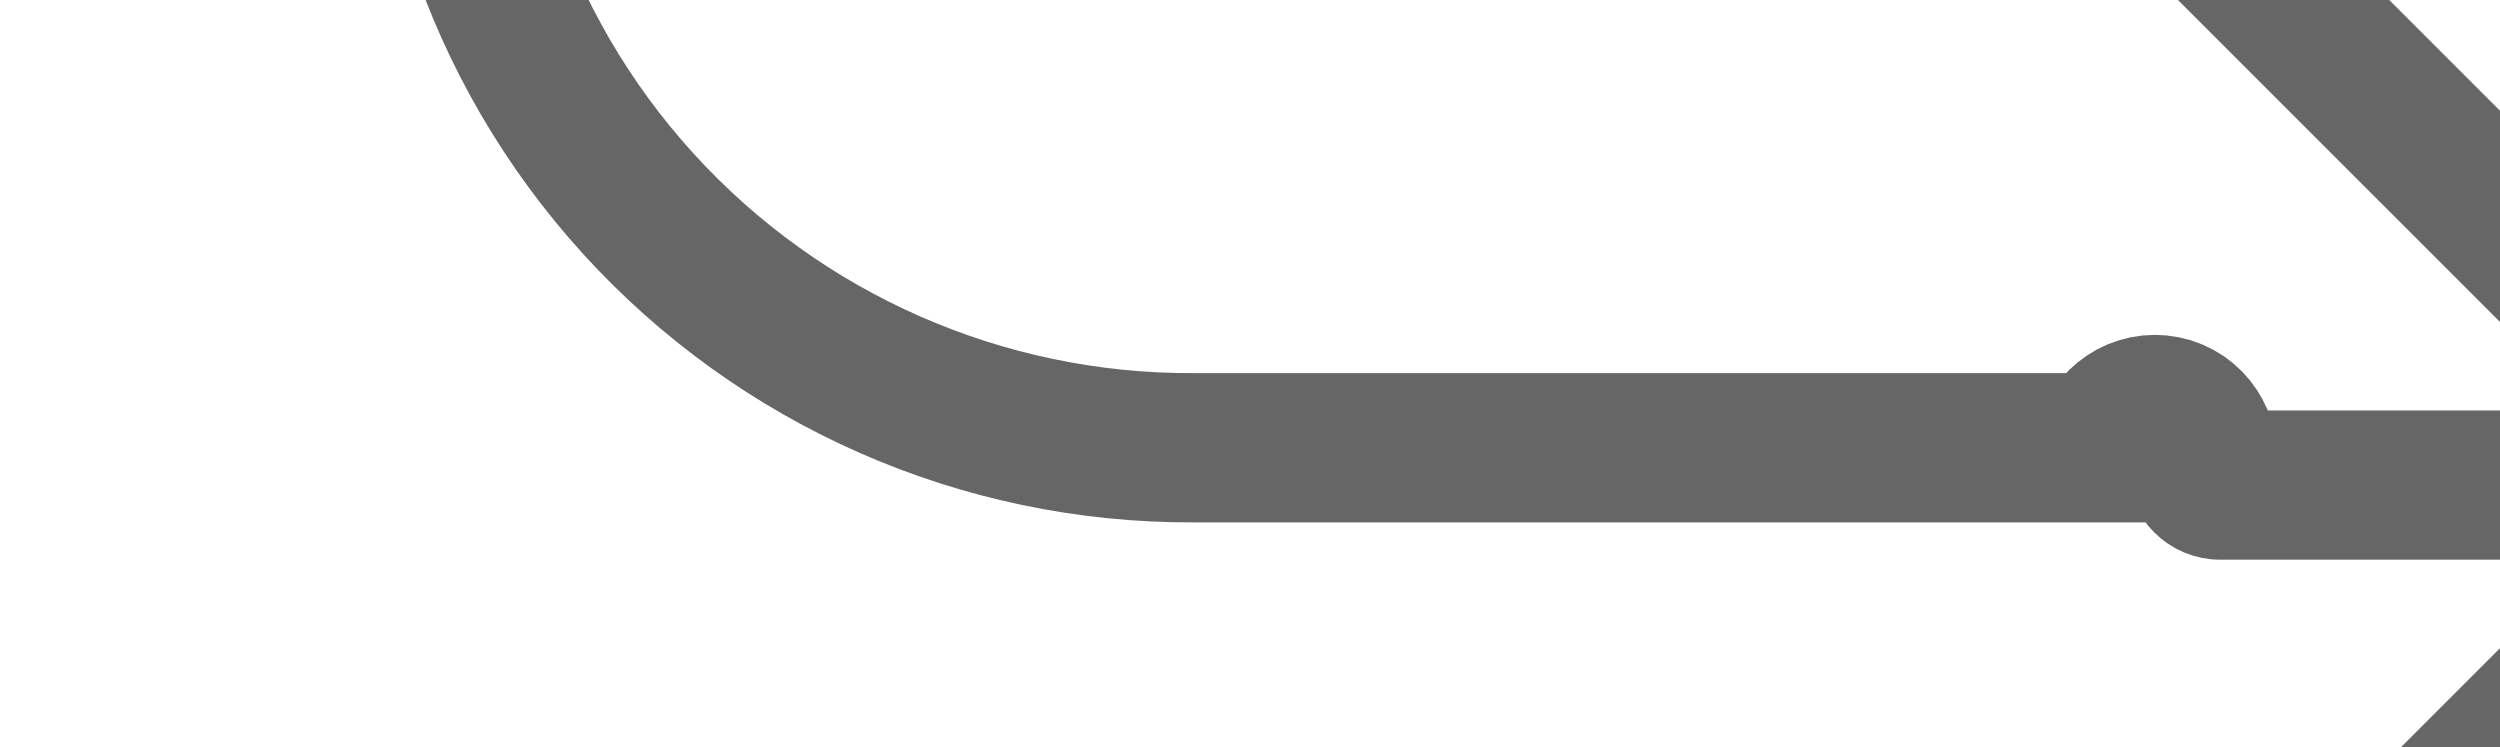
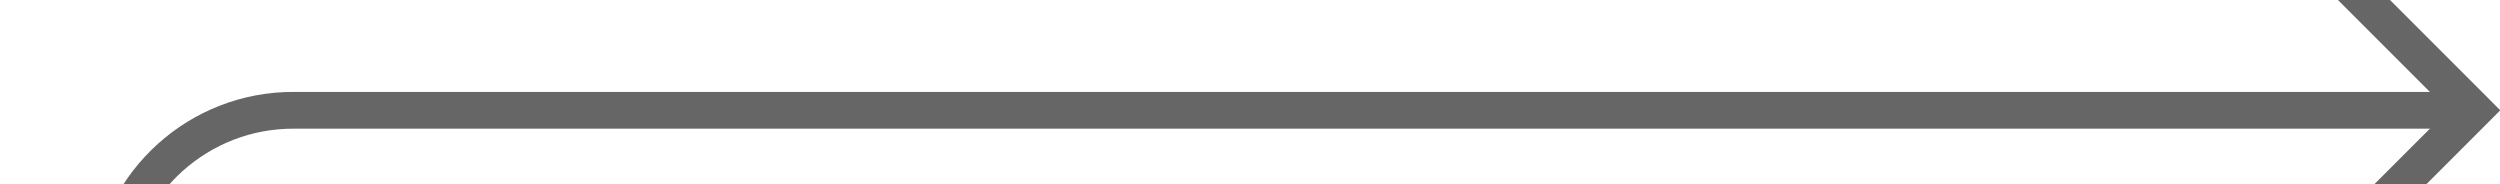
- <svg xmlns="http://www.w3.org/2000/svg" version="1.1" width="16.75px" height="5px" viewBox="1305.75 525.25  16.75 5">
-   <path d="M 1285 500.5  L 1303.25 500.5  A 5 5 0 0 1 1308.75 505.5 L 1308.75 522.75  A 5 5 0 0 0 1313.75 528.25 L 1319.875 528.25  A 0.125 0.125 0 0 1 1320.5 528.375 A 0.125 0.125 0 0 0 1320.625 528.5 L 1324 528.5  " stroke-width="1" stroke="#666666" fill="none" />
-   <path d="M 1318.946 523.854  L 1323.593 528.5  L 1318.946 533.146  L 1319.654 533.854  L 1324.654 528.854  L 1325.007 528.5  L 1324.654 528.146  L 1319.654 523.146  L 1318.946 523.854  Z " fill-rule="nonzero" fill="#666666" stroke="none" />
+ <svg xmlns="http://www.w3.org/2000/svg" version="1.1" width="68px" height="5px" viewBox="1115 65.5  68 5">
+   <path d="M 1120.5 106.5  A 2.5 2.5 0 0 1 1118 104 L 1118 73  A 5 5 0 0 1 1123 68.5 L 1182 68.5  " stroke-width="1" stroke="#666666" fill="none" />
+   <path d="M 1176.946 63.854  L 1181.593 68.5  L 1176.946 73.146  L 1177.654 73.854  L 1182.654 68.854  L 1183.007 68.5  L 1182.654 68.146  L 1177.654 63.146  L 1176.946 63.854  Z " fill-rule="nonzero" fill="#666666" stroke="none" />
</svg>
